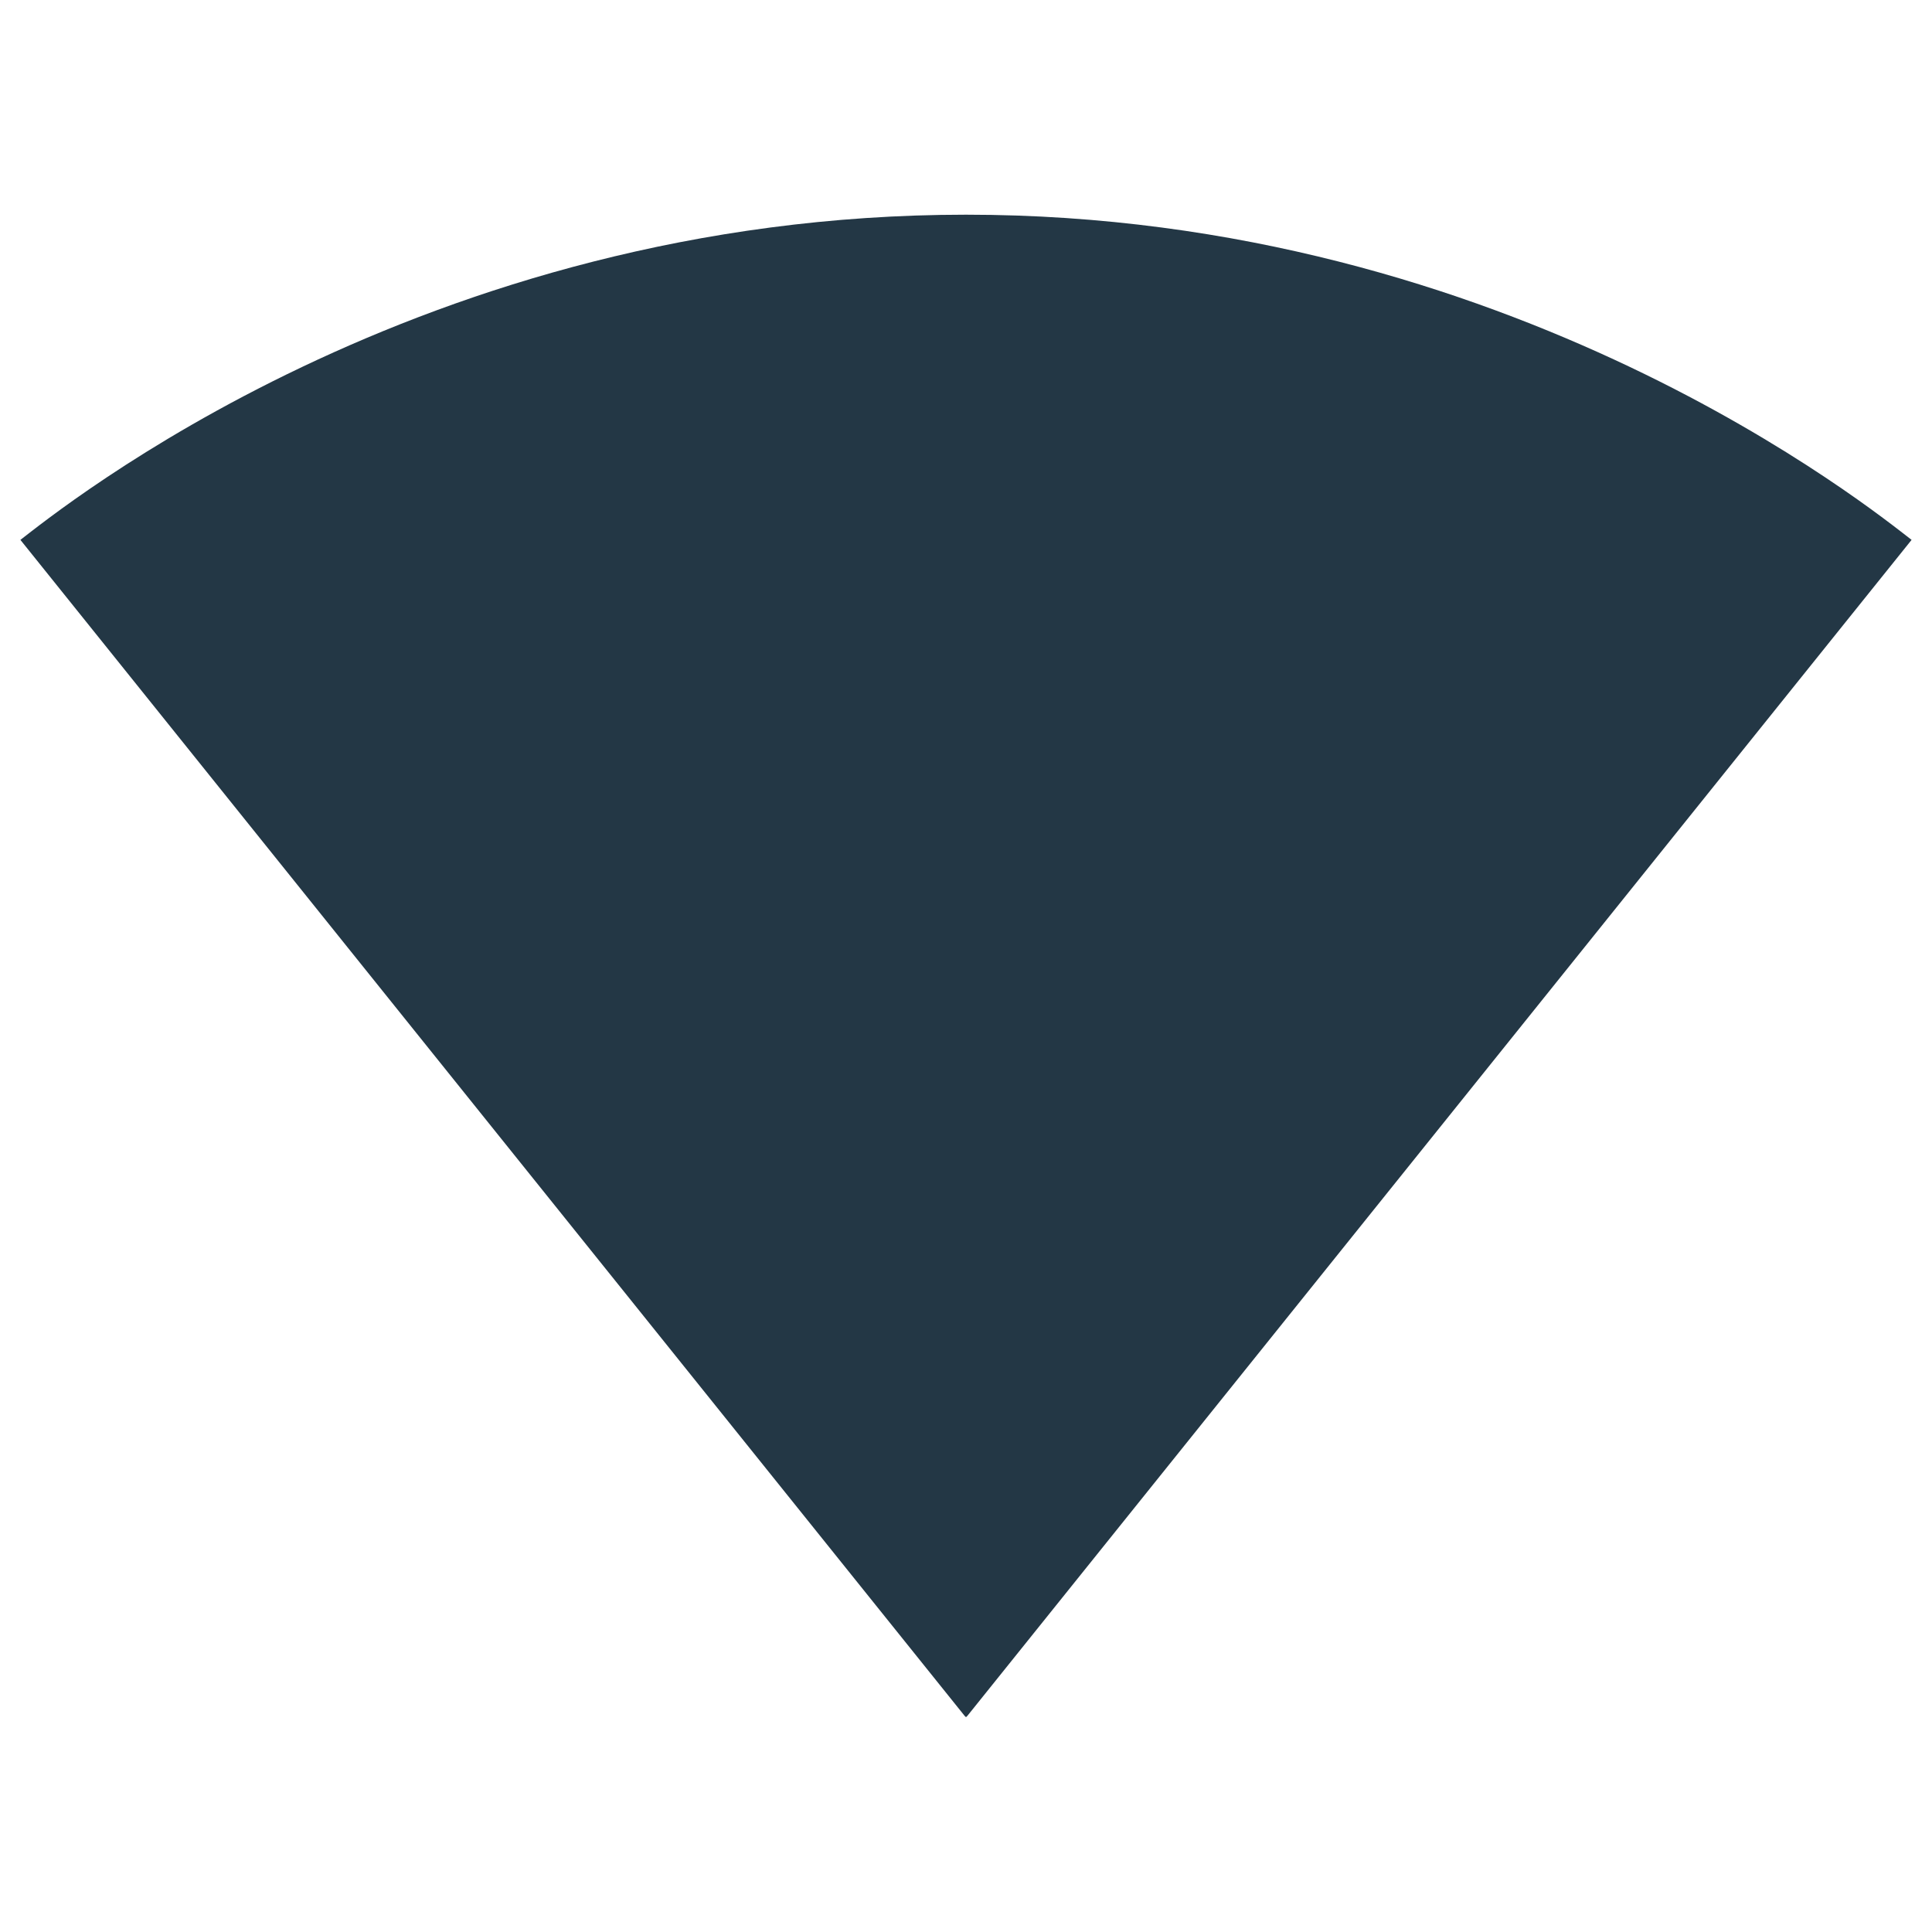
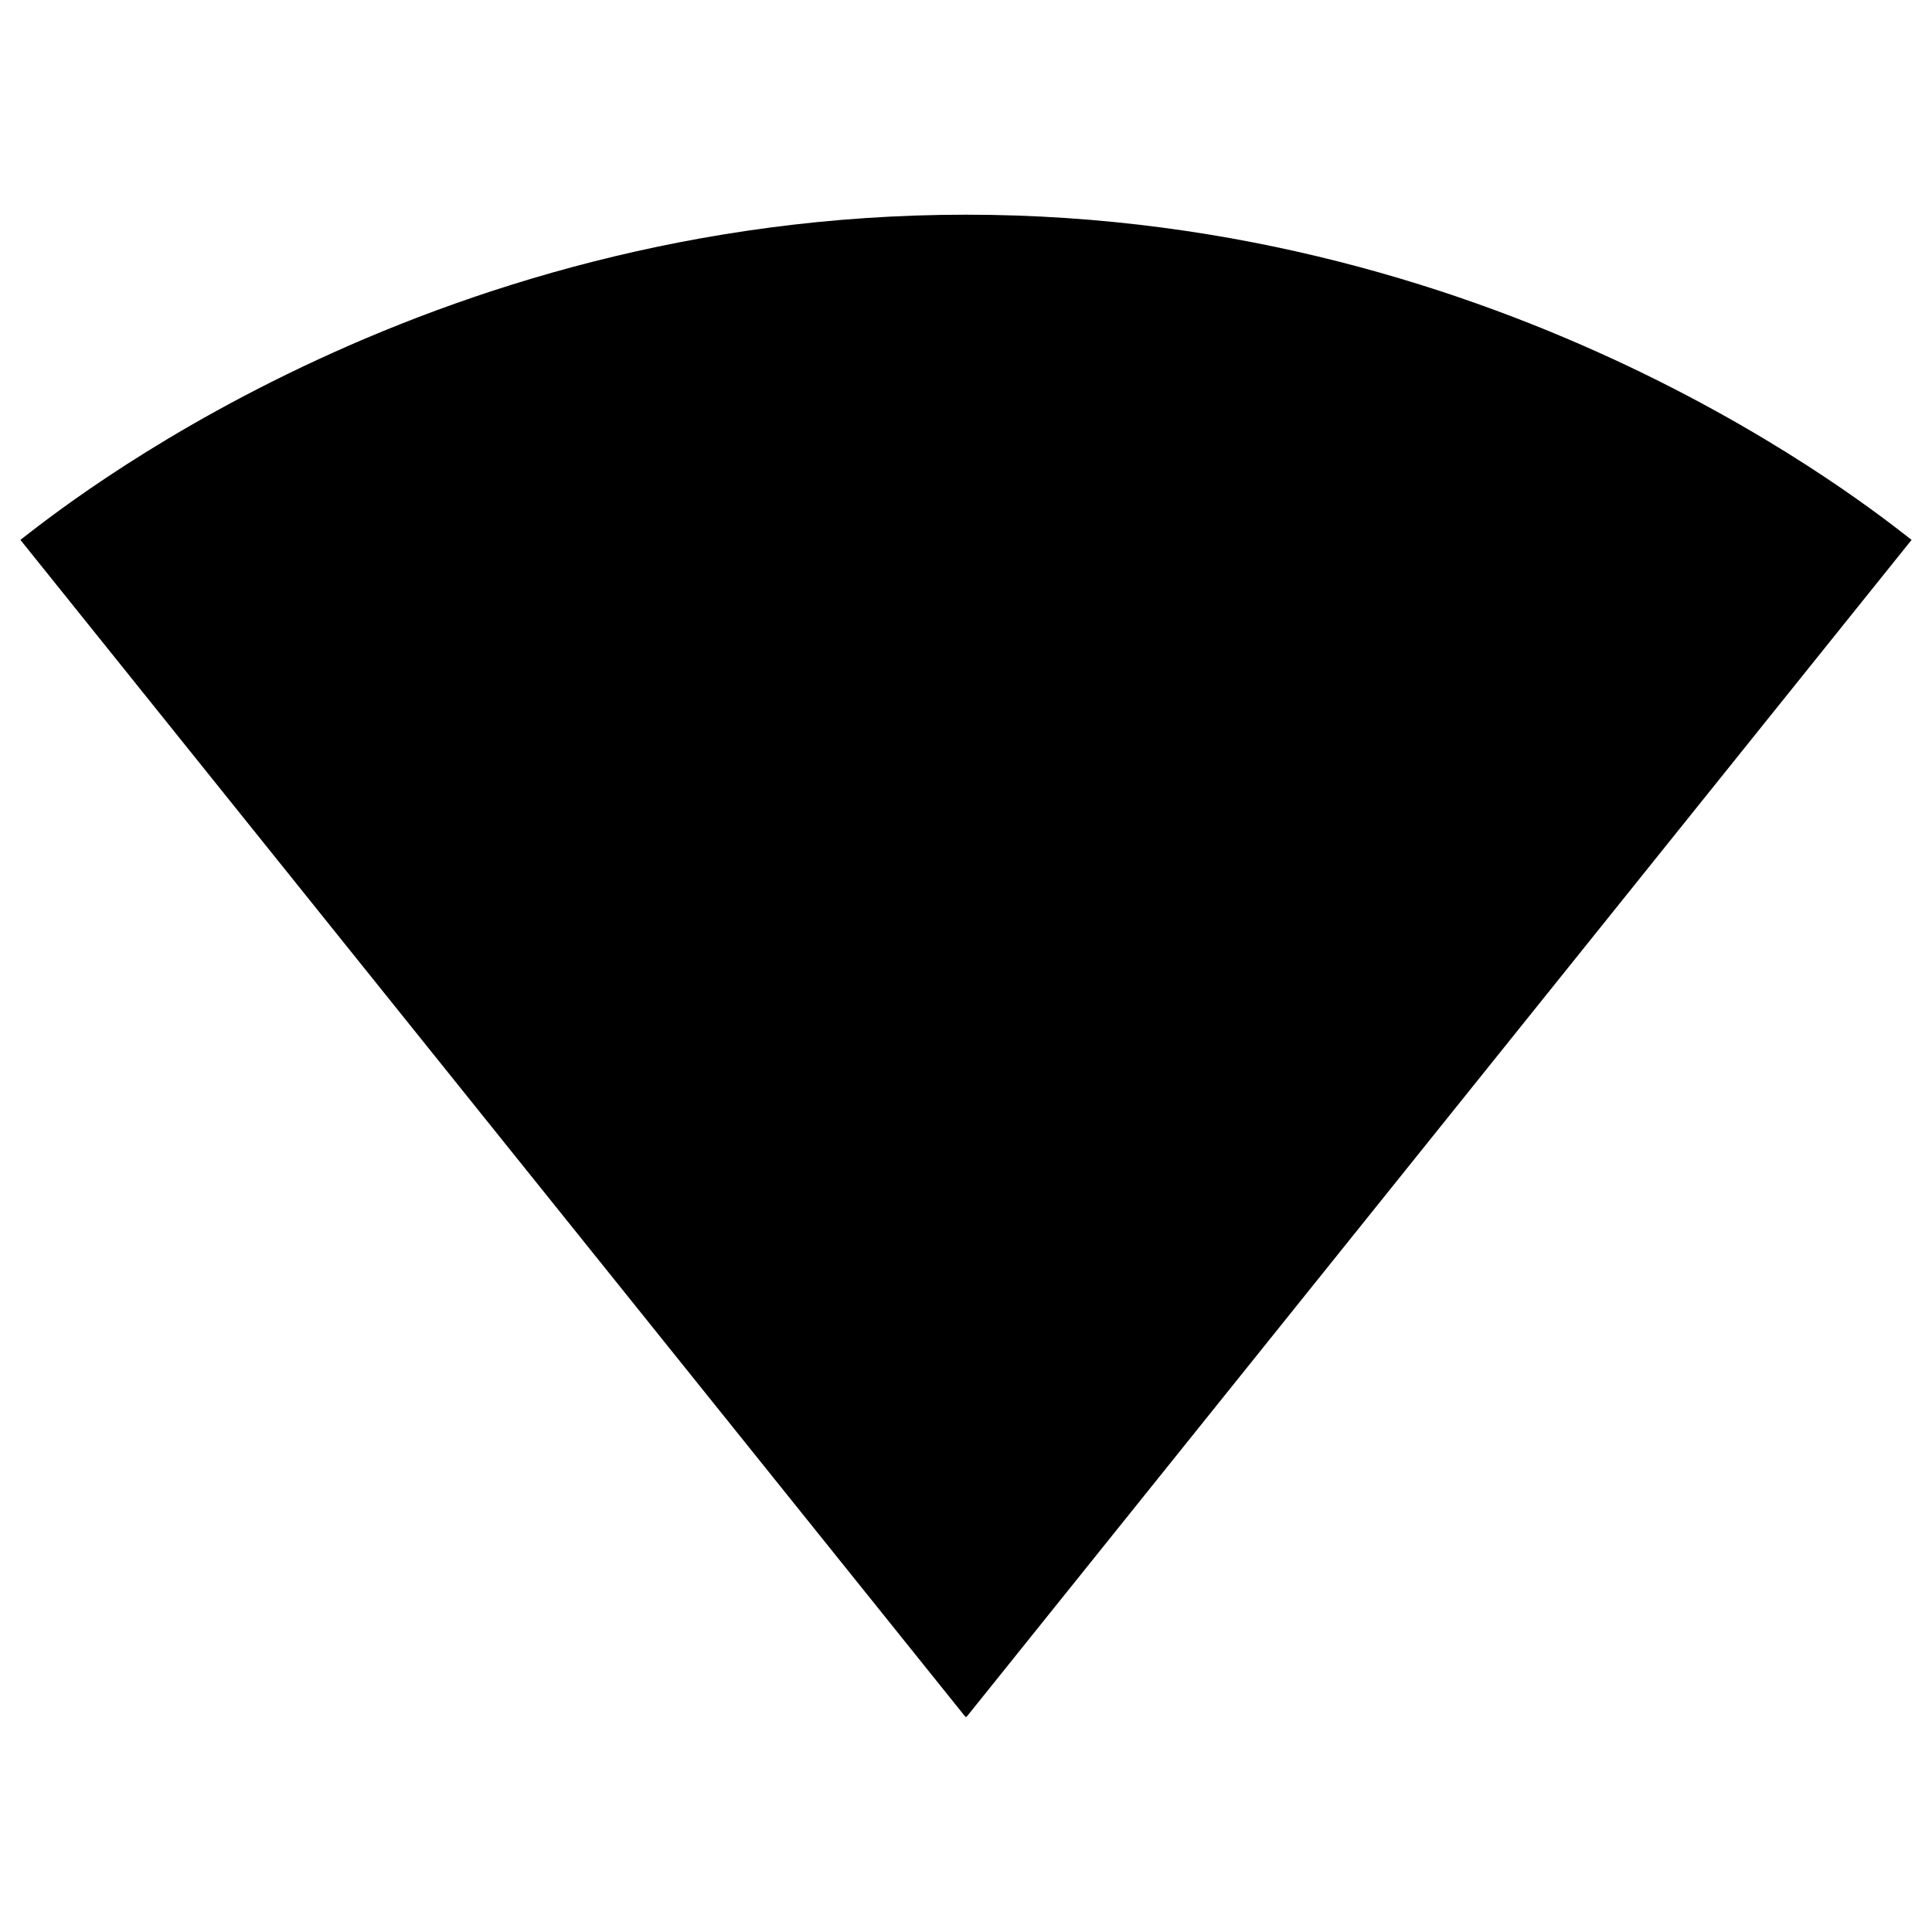
- <svg xmlns="http://www.w3.org/2000/svg" width="16px" height="16px" viewBox="0 0 16 16" version="1.1">
-   <g id="Icons/Device/signal-wifi-1-bar" stroke="none" stroke-width="1" fill="none" fill-rule="evenodd">
-     <rect id="Spacer" x="0" y="0" width="16" height="16" />
-     <path d="M8,1.778 C12.516,1.778 15.529,4.24 15.831,4.471 L15.831,4.471 L8.009,14.213 L8.007,14.213 L8,14.222 L7.993,14.213 L7.991,14.213 L0.169,4.471 C0.471,4.24 3.484,1.778 8,1.778 Z" id="Combined-Shape" fill="#233745" fill-rule="nonzero" />
-   </g>
+ <svg xmlns="http://www.w3.org/2000/svg" fill="currentColor" width="16px" height="16px" viewBox="0 0 16 16" version="1.1">
+   <path d="M0 0h24v24H0z" fill="none" />
+   <path d="M8,1.778 C12.516,1.778 15.529,4.24 15.831,4.471 L15.831,4.471 L8.009,14.213 L8.007,14.213 L8,14.222 L7.993,14.213 L7.991,14.213 L0.169,4.471 C0.471,4.24 3.484,1.778 8,1.778 Z" id="Combined-Shape" />
</svg>
